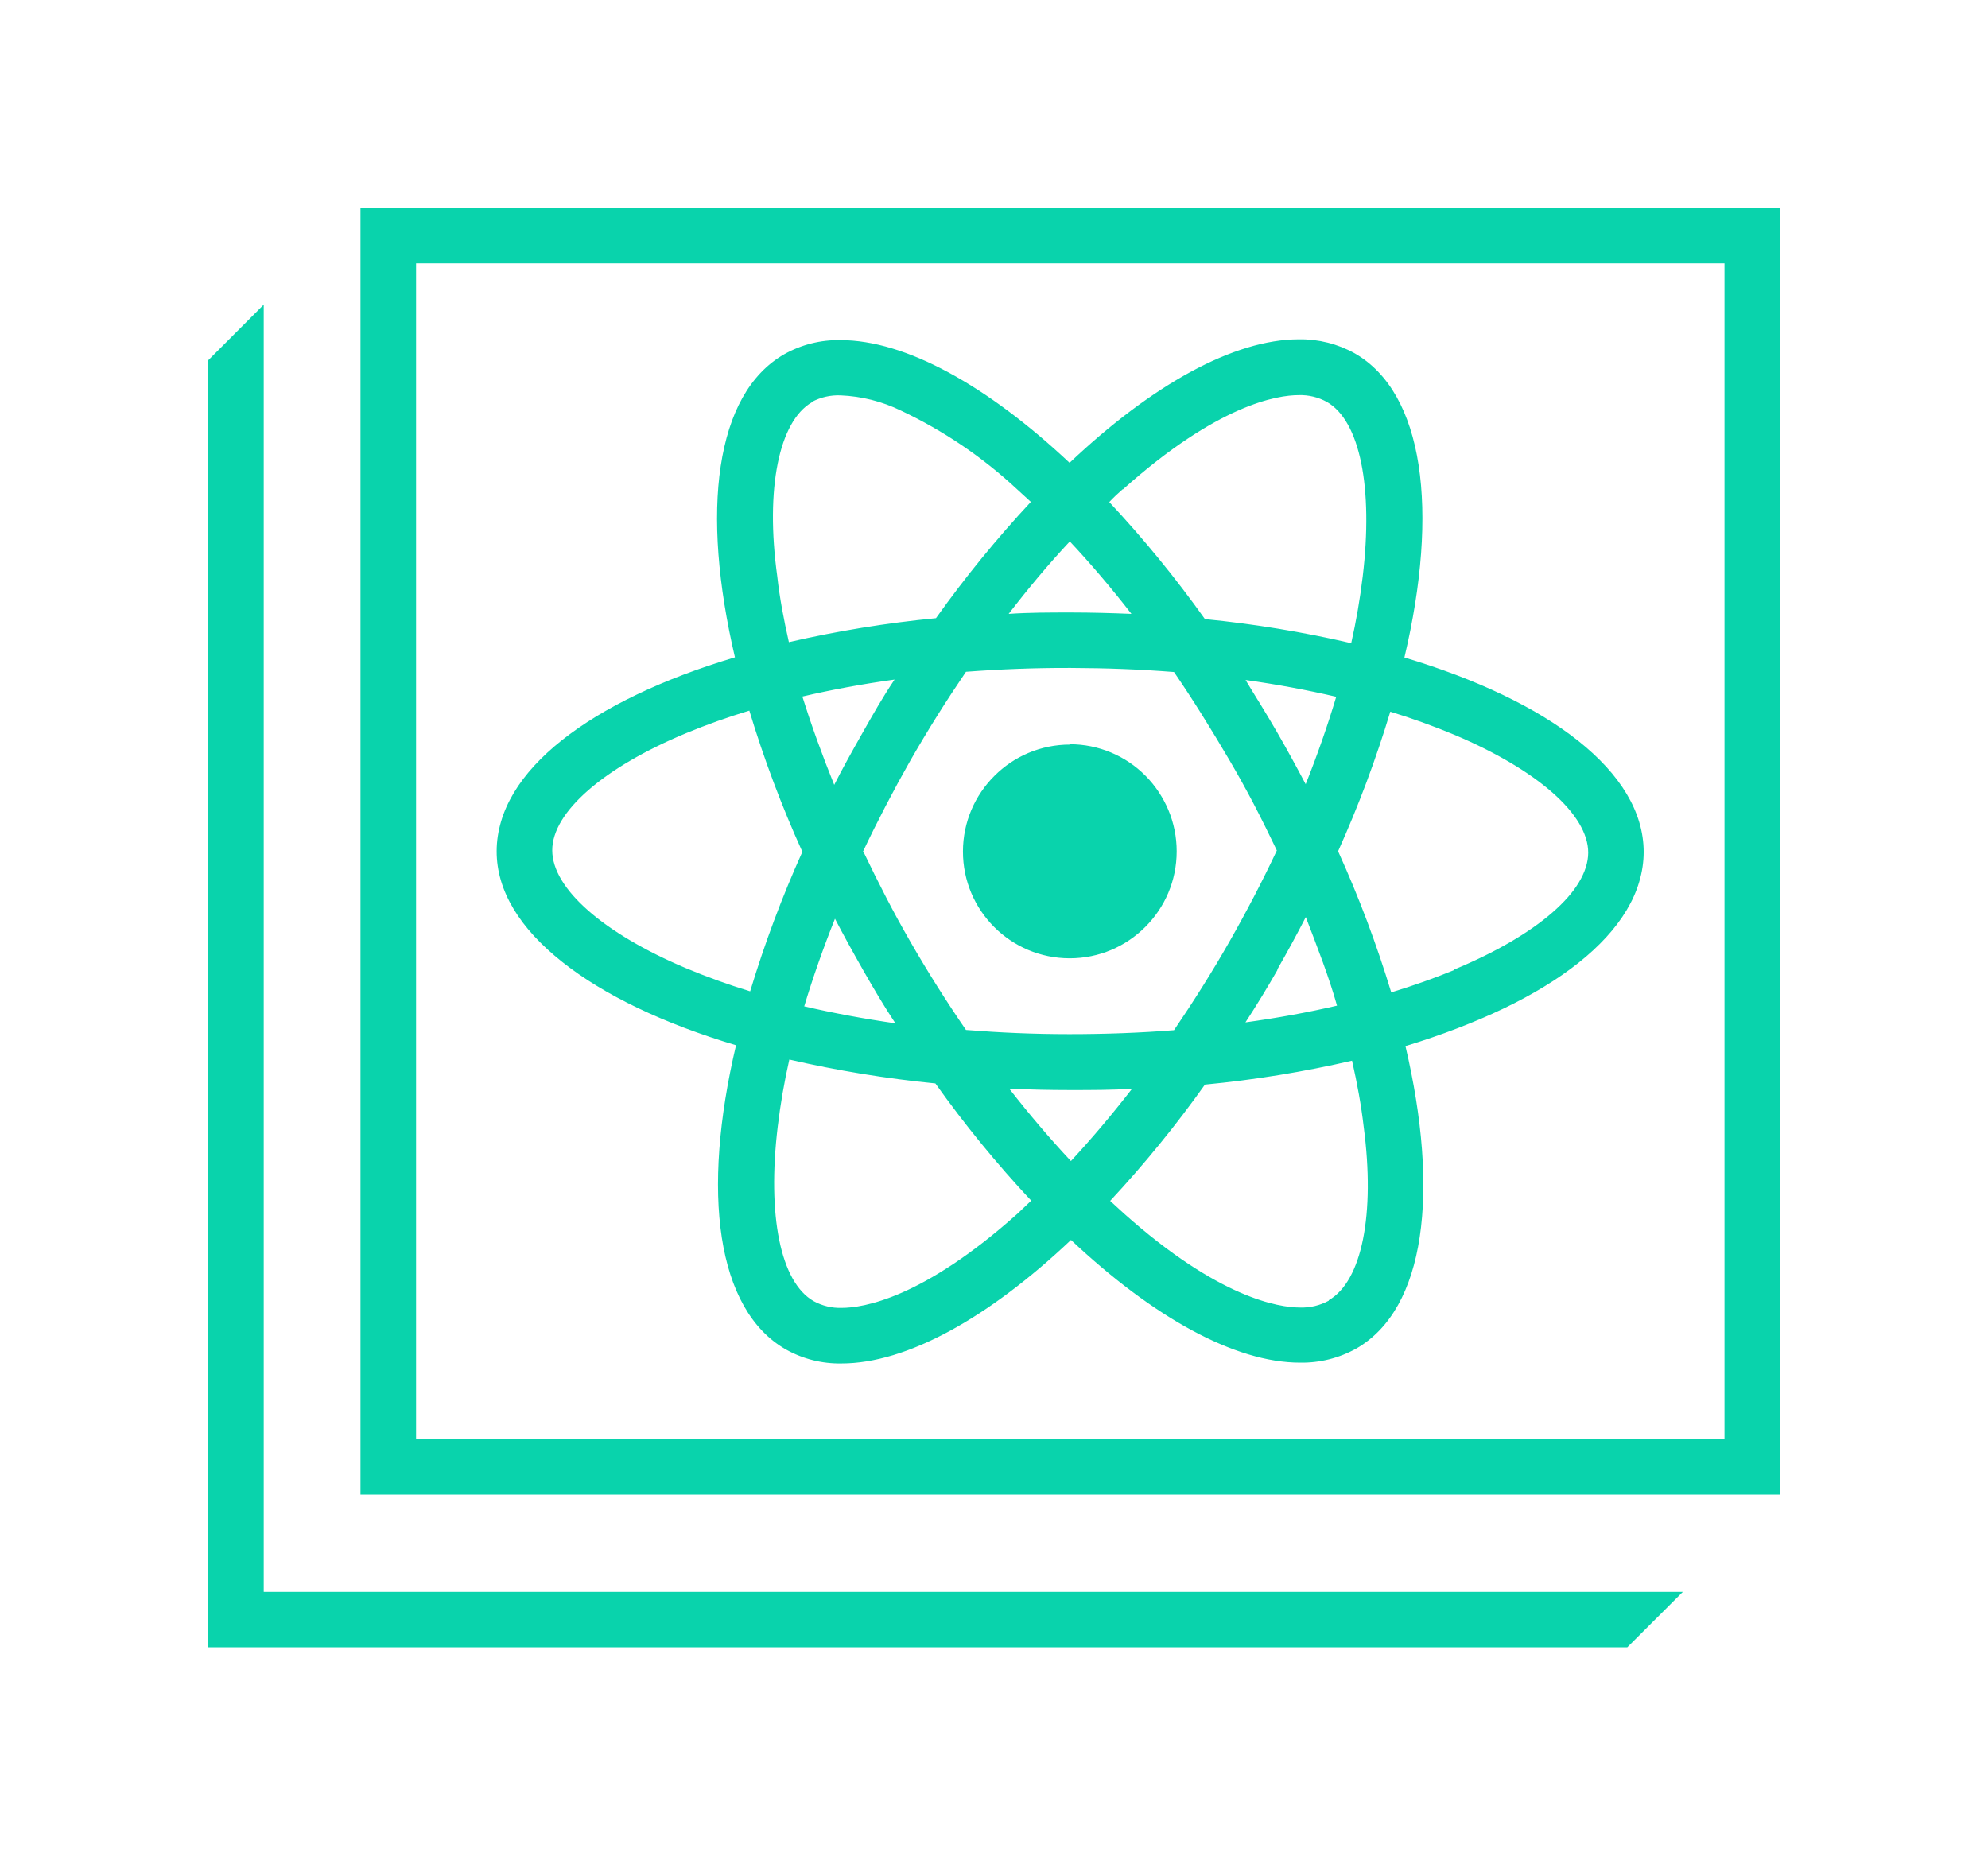
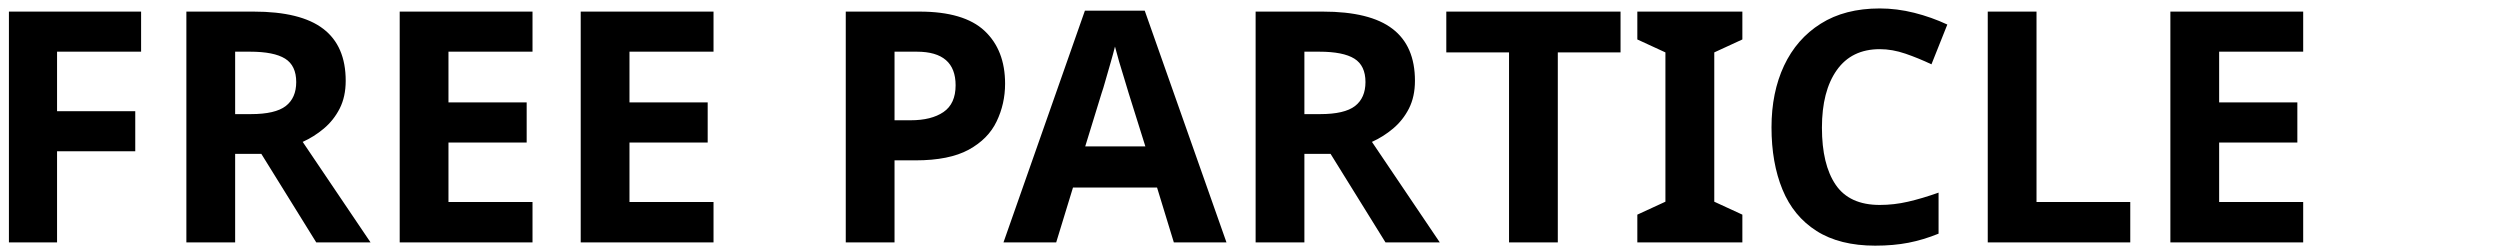
- <svg xmlns="http://www.w3.org/2000/svg" viewBox="0 0 170.96 159.93">
-   <defs>
-     <style>.cls-1{fill:#09d3ac;}</style>
-   </defs>
-   <path class="cls-1" d="M141.35,73.27c0-6.89-8.11-13-20.58-16.73,3-12.67,1.69-22.75-4.28-26.16a9.55,9.55,0,0,0-4.79-1.2c-5.57,0-12.61,3.89-19.72,10.62-7.11-6.68-14.13-10.55-19.69-10.55a9.46,9.46,0,0,0-4.86,1.22c-5.94,3.42-7.17,13.44-4.21,26.05-12.41,3.71-20.48,9.77-20.5,16.63s8.12,13,20.59,16.72c-3,12.68-1.7,22.75,4.28,26.16a9.41,9.41,0,0,0,4.78,1.2c5.58,0,12.62-3.89,19.73-10.62,7.1,6.68,14.12,10.55,19.69,10.55a9.59,9.59,0,0,0,4.86-1.22c5.94-3.42,7.16-13.44,4.21-26C133.27,86.18,141.34,80.12,141.35,73.27ZM96.56,42.06c8.19-7.33,13.31-8.12,15.13-8.12h0a4.71,4.71,0,0,1,2.42.58c2.86,1.63,4,7.38,3.09,15a56.73,56.73,0,0,1-1,5.79,97.7,97.7,0,0,0-12.58-2.07,98.47,98.47,0,0,0-8.24-10.08C95.75,42.79,96.15,42.42,96.56,42.06ZM71.77,78.94c.78,1.5,1.61,3,2.47,4.51S76,86.49,77,88c-2.71-.39-5.34-.88-7.84-1.46C69.86,84,70.75,81.5,71.77,78.94ZM69,59.9c2.53-.59,5.18-1.08,7.93-1.46-1,1.48-1.86,3-2.76,4.59s-1.69,3-2.46,4.52Q70.18,63.65,69,59.9Zm5.21,13.34q1.86-3.93,4.09-7.86c1.5-2.62,3.11-5.17,4.77-7.61,2.91-.22,5.91-.34,9-.33s6,.12,8.89.35c1.66,2.42,3.25,5,4.75,7.55s2.88,5.22,4.12,7.83c-1.23,2.62-2.6,5.25-4.08,7.85s-3.11,5.18-4.77,7.62c-2.91.23-5.91.34-9,.34s-6-.13-8.89-.36c-1.66-2.42-3.26-4.94-4.76-7.55S75.5,75.85,74.25,73.24Zm32.86-14.77c2.72.38,5.35.87,7.84,1.45-.74,2.47-1.62,5-2.64,7.55-.79-1.5-1.61-3-2.48-4.51S108,59.93,107.11,58.47Zm2.76,24.92q1.29-2.27,2.46-4.53c1,2.6,2,5.16,2.7,7.66-2.52.59-5.17,1.07-7.92,1.45Q108.52,85.75,109.87,83.39ZM92,46.56c1.8,1.92,3.57,4,5.3,6.23-1.71-.07-3.46-.12-5.23-.12s-3.58,0-5.33.12C88.45,50.57,90.2,48.48,92,46.56Zm-22.18-12A4.82,4.82,0,0,1,72.29,34a13.11,13.11,0,0,1,5.19,1.31,39.07,39.07,0,0,1,10,6.78l1.17,1.07a98.49,98.49,0,0,0-8.16,10,98.88,98.88,0,0,0-12.65,2.06c-.44-1.94-.8-3.84-1-5.67C65.8,42,67,36.24,69.81,34.6ZM64.53,85.26a58.75,58.75,0,0,1-5.54-2c-7.1-3-11.5-6.85-11.5-10.14S51.91,66,59,63.05a57.63,57.63,0,0,1,5.44-1.94A97.93,97.93,0,0,0,69,73.25,98.72,98.72,0,0,0,64.53,85.26Zm23,19.1c-8.19,7.33-13.31,8.11-15.14,8.11a4.69,4.69,0,0,1-2.42-.58c-2.86-1.63-4-7.38-3.09-15a56.07,56.07,0,0,1,1-5.78,99.51,99.51,0,0,0,12.58,2.06,97.17,97.17,0,0,0,8.24,10.08Zm4.57-4.51c-1.8-1.92-3.57-4-5.31-6.23,1.72.08,3.47.12,5.24.12s3.58,0,5.33-.11C95.63,95.85,93.87,97.93,92.09,99.85Zm22.18,12a4.82,4.82,0,0,1-2.48.59c-1.82,0-7-.8-15.16-8.1l-1.17-1.07a98.44,98.44,0,0,0,8.15-10,97,97,0,0,0,12.66-2.06c.44,1.94.79,3.84,1,5.67C118.27,104.42,117.12,110.18,114.27,111.81Zm10.8-28.44c-1.71.7-3.52,1.35-5.44,1.93a98.54,98.54,0,0,0-4.57-12.14,98.1,98.1,0,0,0,4.49-12,58.75,58.75,0,0,1,5.54,2c7.09,3,11.5,6.85,11.49,10.14S132.17,80.42,125.07,83.37ZM92,82.39a9.18,9.18,0,1,0-9.17-9.19A9.17,9.17,0,0,0,92,82.39ZM31,17.88V128.53H153.07V17.88ZM148.3,123.77H35.78V22.65H148.3Zm-85-33.9c-3,12.68-1.7,22.75,4.28,26.16a9.41,9.41,0,0,0,4.78,1.2c5.58,0,12.62-3.89,19.73-10.62,7.1,6.68,14.12,10.55,19.69,10.55a9.59,9.59,0,0,0,4.86-1.22c5.94-3.42,7.16-13.44,4.21-26,12.41-3.72,20.48-9.78,20.49-16.63s-8.11-13-20.58-16.73c3-12.67,1.69-22.75-4.28-26.16a9.55,9.55,0,0,0-4.79-1.2c-5.57,0-12.61,3.89-19.72,10.62-7.11-6.68-14.13-10.55-19.69-10.55a9.46,9.46,0,0,0-4.86,1.22c-5.94,3.42-7.17,13.44-4.21,26.05-12.41,3.71-20.48,9.77-20.5,16.63S50.84,86.13,63.31,89.87Zm24.21,14.49c-8.19,7.33-13.31,8.11-15.14,8.11a4.69,4.69,0,0,1-2.42-.58c-2.86-1.63-4-7.38-3.09-15a56.07,56.07,0,0,1,1-5.78,99.51,99.51,0,0,0,12.58,2.06,97.17,97.17,0,0,0,8.24,10.08Zm24.79-36.89c-.79-1.5-1.61-3-2.48-4.51s-1.8-3-2.72-4.49c2.72.38,5.35.87,7.84,1.45C114.21,62.39,113.33,64.92,112.31,67.47Zm2.72,19c-2.52.59-5.17,1.07-7.92,1.45q1.41-2.22,2.76-4.58t2.46-4.53C113.37,81.46,114.28,84,115,86.52Zm-5.21-13.35c-1.23,2.62-2.6,5.25-4.08,7.85s-3.11,5.18-4.77,7.62c-2.91.23-5.91.34-9,.34s-6-.13-8.89-.36c-1.66-2.42-3.26-4.94-4.76-7.55s-2.87-5.22-4.12-7.83q1.86-3.93,4.09-7.86c1.5-2.62,3.11-5.17,4.77-7.61,2.91-.22,5.91-.34,9-.33s6,.12,8.89.35c1.66,2.42,3.25,5,4.75,7.55S108.58,70.56,109.82,73.17ZM77,88c-2.71-.39-5.34-.88-7.84-1.46.74-2.46,1.63-5,2.65-7.55.78,1.5,1.61,3,2.47,4.51S76,86.49,77,88ZM74.21,63c-.87,1.5-1.69,3-2.46,4.52Q70.18,63.65,69,59.9c2.53-.59,5.18-1.08,7.93-1.46C76,59.92,75.11,61.45,74.21,63ZM92.09,99.85c-1.8-1.92-3.57-4-5.31-6.23,1.72.08,3.47.12,5.24.12s3.58,0,5.33-.11C95.63,95.85,93.87,97.93,92.09,99.85Zm22.18,12a4.82,4.82,0,0,1-2.48.59c-1.82,0-7-.8-15.16-8.1l-1.17-1.07a98.44,98.44,0,0,0,8.15-10,97,97,0,0,0,12.66-2.06c.44,1.94.79,3.84,1,5.67C118.27,104.42,117.12,110.18,114.27,111.81Zm5.28-50.66a58.75,58.75,0,0,1,5.54,2c7.09,3,11.5,6.85,11.49,10.14s-4.41,7.16-11.51,10.11c-1.71.7-3.52,1.35-5.44,1.93a98.54,98.54,0,0,0-4.57-12.14A98.1,98.1,0,0,0,119.55,61.15Zm-23-19.09c8.19-7.33,13.31-8.12,15.13-8.12h0a4.71,4.71,0,0,1,2.42.58c2.86,1.63,4,7.38,3.09,15a56.73,56.73,0,0,1-1,5.79,97.7,97.7,0,0,0-12.58-2.07,98.47,98.47,0,0,0-8.24-10.08C95.75,42.79,96.15,42.42,96.56,42.06ZM92,46.56c1.8,1.92,3.57,4,5.3,6.23-1.71-.07-3.46-.12-5.23-.12s-3.58,0-5.33.12C88.45,50.57,90.2,48.48,92,46.56Zm-22.18-12A4.82,4.82,0,0,1,72.29,34a13.11,13.11,0,0,1,5.19,1.31,39.07,39.07,0,0,1,10,6.78l1.17,1.07a98.49,98.49,0,0,0-8.16,10,98.88,98.88,0,0,0-12.65,2.06c-.44-1.94-.8-3.84-1-5.67C65.8,42,67,36.24,69.81,34.6ZM59,63.05a57.63,57.63,0,0,1,5.44-1.94A97.93,97.93,0,0,0,69,73.25a98.72,98.72,0,0,0-4.49,12,58.75,58.75,0,0,1-5.54-2c-7.1-3-11.5-6.85-11.5-10.14S51.91,66,59,63.05Zm33,1a9.18,9.18,0,1,0,9.17,9.19A9.17,9.17,0,0,0,92,64Zm0,0a9.18,9.18,0,1,0,9.17,9.19A9.17,9.17,0,0,0,92,64Zm0,0a9.18,9.18,0,1,0,9.17,9.19A9.17,9.17,0,0,0,92,64Zm49.35,9.24c0-6.89-8.11-13-20.58-16.73,3-12.67,1.69-22.75-4.28-26.16a9.55,9.55,0,0,0-4.79-1.2c-5.57,0-12.61,3.89-19.72,10.62-7.11-6.68-14.13-10.55-19.69-10.55a9.46,9.46,0,0,0-4.86,1.22c-5.94,3.42-7.17,13.44-4.21,26.05-12.41,3.71-20.48,9.77-20.5,16.63s8.12,13,20.59,16.72c-3,12.68-1.7,22.75,4.28,26.16a9.41,9.41,0,0,0,4.78,1.2c5.58,0,12.62-3.89,19.73-10.62,7.1,6.68,14.12,10.55,19.69,10.55a9.59,9.59,0,0,0,4.86-1.22c5.94-3.42,7.16-13.44,4.21-26C133.27,86.18,141.34,80.12,141.35,73.27ZM96.56,42.06c8.19-7.33,13.31-8.12,15.13-8.12h0a4.71,4.71,0,0,1,2.42.58c2.86,1.63,4,7.38,3.09,15a56.73,56.73,0,0,1-1,5.79,97.7,97.7,0,0,0-12.58-2.07,98.47,98.47,0,0,0-8.24-10.08C95.75,42.79,96.15,42.42,96.56,42.06ZM71.77,78.94c.78,1.5,1.61,3,2.47,4.51S76,86.49,77,88c-2.71-.39-5.34-.88-7.84-1.46C69.86,84,70.75,81.5,71.77,78.94ZM69,59.9c2.53-.59,5.18-1.08,7.93-1.46-1,1.48-1.86,3-2.76,4.59s-1.69,3-2.46,4.52Q70.18,63.65,69,59.9Zm5.21,13.34q1.86-3.93,4.09-7.86c1.5-2.62,3.11-5.17,4.77-7.61,2.91-.22,5.91-.34,9-.33s6,.12,8.89.35c1.66,2.42,3.25,5,4.75,7.55s2.88,5.22,4.12,7.83c-1.23,2.62-2.6,5.25-4.08,7.85s-3.11,5.18-4.77,7.62c-2.91.23-5.91.34-9,.34s-6-.13-8.89-.36c-1.66-2.42-3.26-4.94-4.76-7.55S75.5,75.85,74.25,73.24Zm32.86-14.77c2.72.38,5.35.87,7.84,1.45-.74,2.47-1.62,5-2.64,7.55-.79-1.5-1.61-3-2.48-4.51S108,59.93,107.11,58.47Zm2.76,24.92q1.29-2.27,2.46-4.53c1,2.6,2,5.16,2.7,7.66-2.52.59-5.17,1.07-7.92,1.45Q108.52,85.75,109.87,83.39ZM92,46.56c1.8,1.92,3.57,4,5.3,6.23-1.71-.07-3.46-.12-5.23-.12s-3.58,0-5.33.12C88.45,50.57,90.2,48.48,92,46.56Zm-22.18-12A4.82,4.82,0,0,1,72.29,34a13.11,13.11,0,0,1,5.19,1.31,39.07,39.07,0,0,1,10,6.78l1.17,1.07a98.49,98.49,0,0,0-8.16,10,98.88,98.88,0,0,0-12.65,2.06c-.44-1.94-.8-3.84-1-5.67C65.8,42,67,36.24,69.81,34.6ZM64.53,85.26a58.75,58.75,0,0,1-5.54-2c-7.1-3-11.5-6.85-11.5-10.14S51.91,66,59,63.05a57.63,57.63,0,0,1,5.44-1.94A97.93,97.93,0,0,0,69,73.25,98.72,98.72,0,0,0,64.53,85.26Zm23,19.1c-8.19,7.33-13.31,8.11-15.14,8.11a4.69,4.69,0,0,1-2.42-.58c-2.86-1.63-4-7.38-3.09-15a56.07,56.07,0,0,1,1-5.78,99.51,99.51,0,0,0,12.58,2.06,97.17,97.17,0,0,0,8.24,10.08Zm4.57-4.51c-1.8-1.92-3.57-4-5.31-6.23,1.72.08,3.47.12,5.24.12s3.58,0,5.33-.11C95.63,95.85,93.87,97.93,92.09,99.85Zm22.18,12a4.82,4.82,0,0,1-2.48.59c-1.82,0-7-.8-15.16-8.1l-1.17-1.07a98.44,98.44,0,0,0,8.15-10,97,97,0,0,0,12.66-2.06c.44,1.94.79,3.84,1,5.67C118.27,104.42,117.12,110.18,114.27,111.81Zm10.8-28.44c-1.71.7-3.52,1.35-5.44,1.93a98.54,98.54,0,0,0-4.57-12.14,98.1,98.1,0,0,0,4.49-12,58.75,58.75,0,0,1,5.54,2c7.09,3,11.5,6.85,11.49,10.14S132.17,80.42,125.07,83.37ZM92,82.39a9.18,9.18,0,1,0-9.17-9.19A9.17,9.17,0,0,0,92,82.39Zm-69.32,54.5V26.2L17.89,31V141.66H139.94l4.78-4.77Z" />
+ <svg xmlns="http://www.w3.org/2000/svg" width="495px" height="49px" viewBox="0 0 495 49" version="1.1">
+   <defs />
+   <g id="Page-1" stroke="none" stroke-width="1" fill="none" fill-rule="evenodd" font-family="Tahoma-Bold, Tahoma" font-size="64" font-weight="bold">
+     <g id="t" transform="translate(-4, -7)" fill="#000000">
+       <text id="FREE-PARTICLE">
+         <tspan x="0" y="55">FREE PARTICLE</tspan>
+       </text>
+     </g>
+   </g>
</svg>
